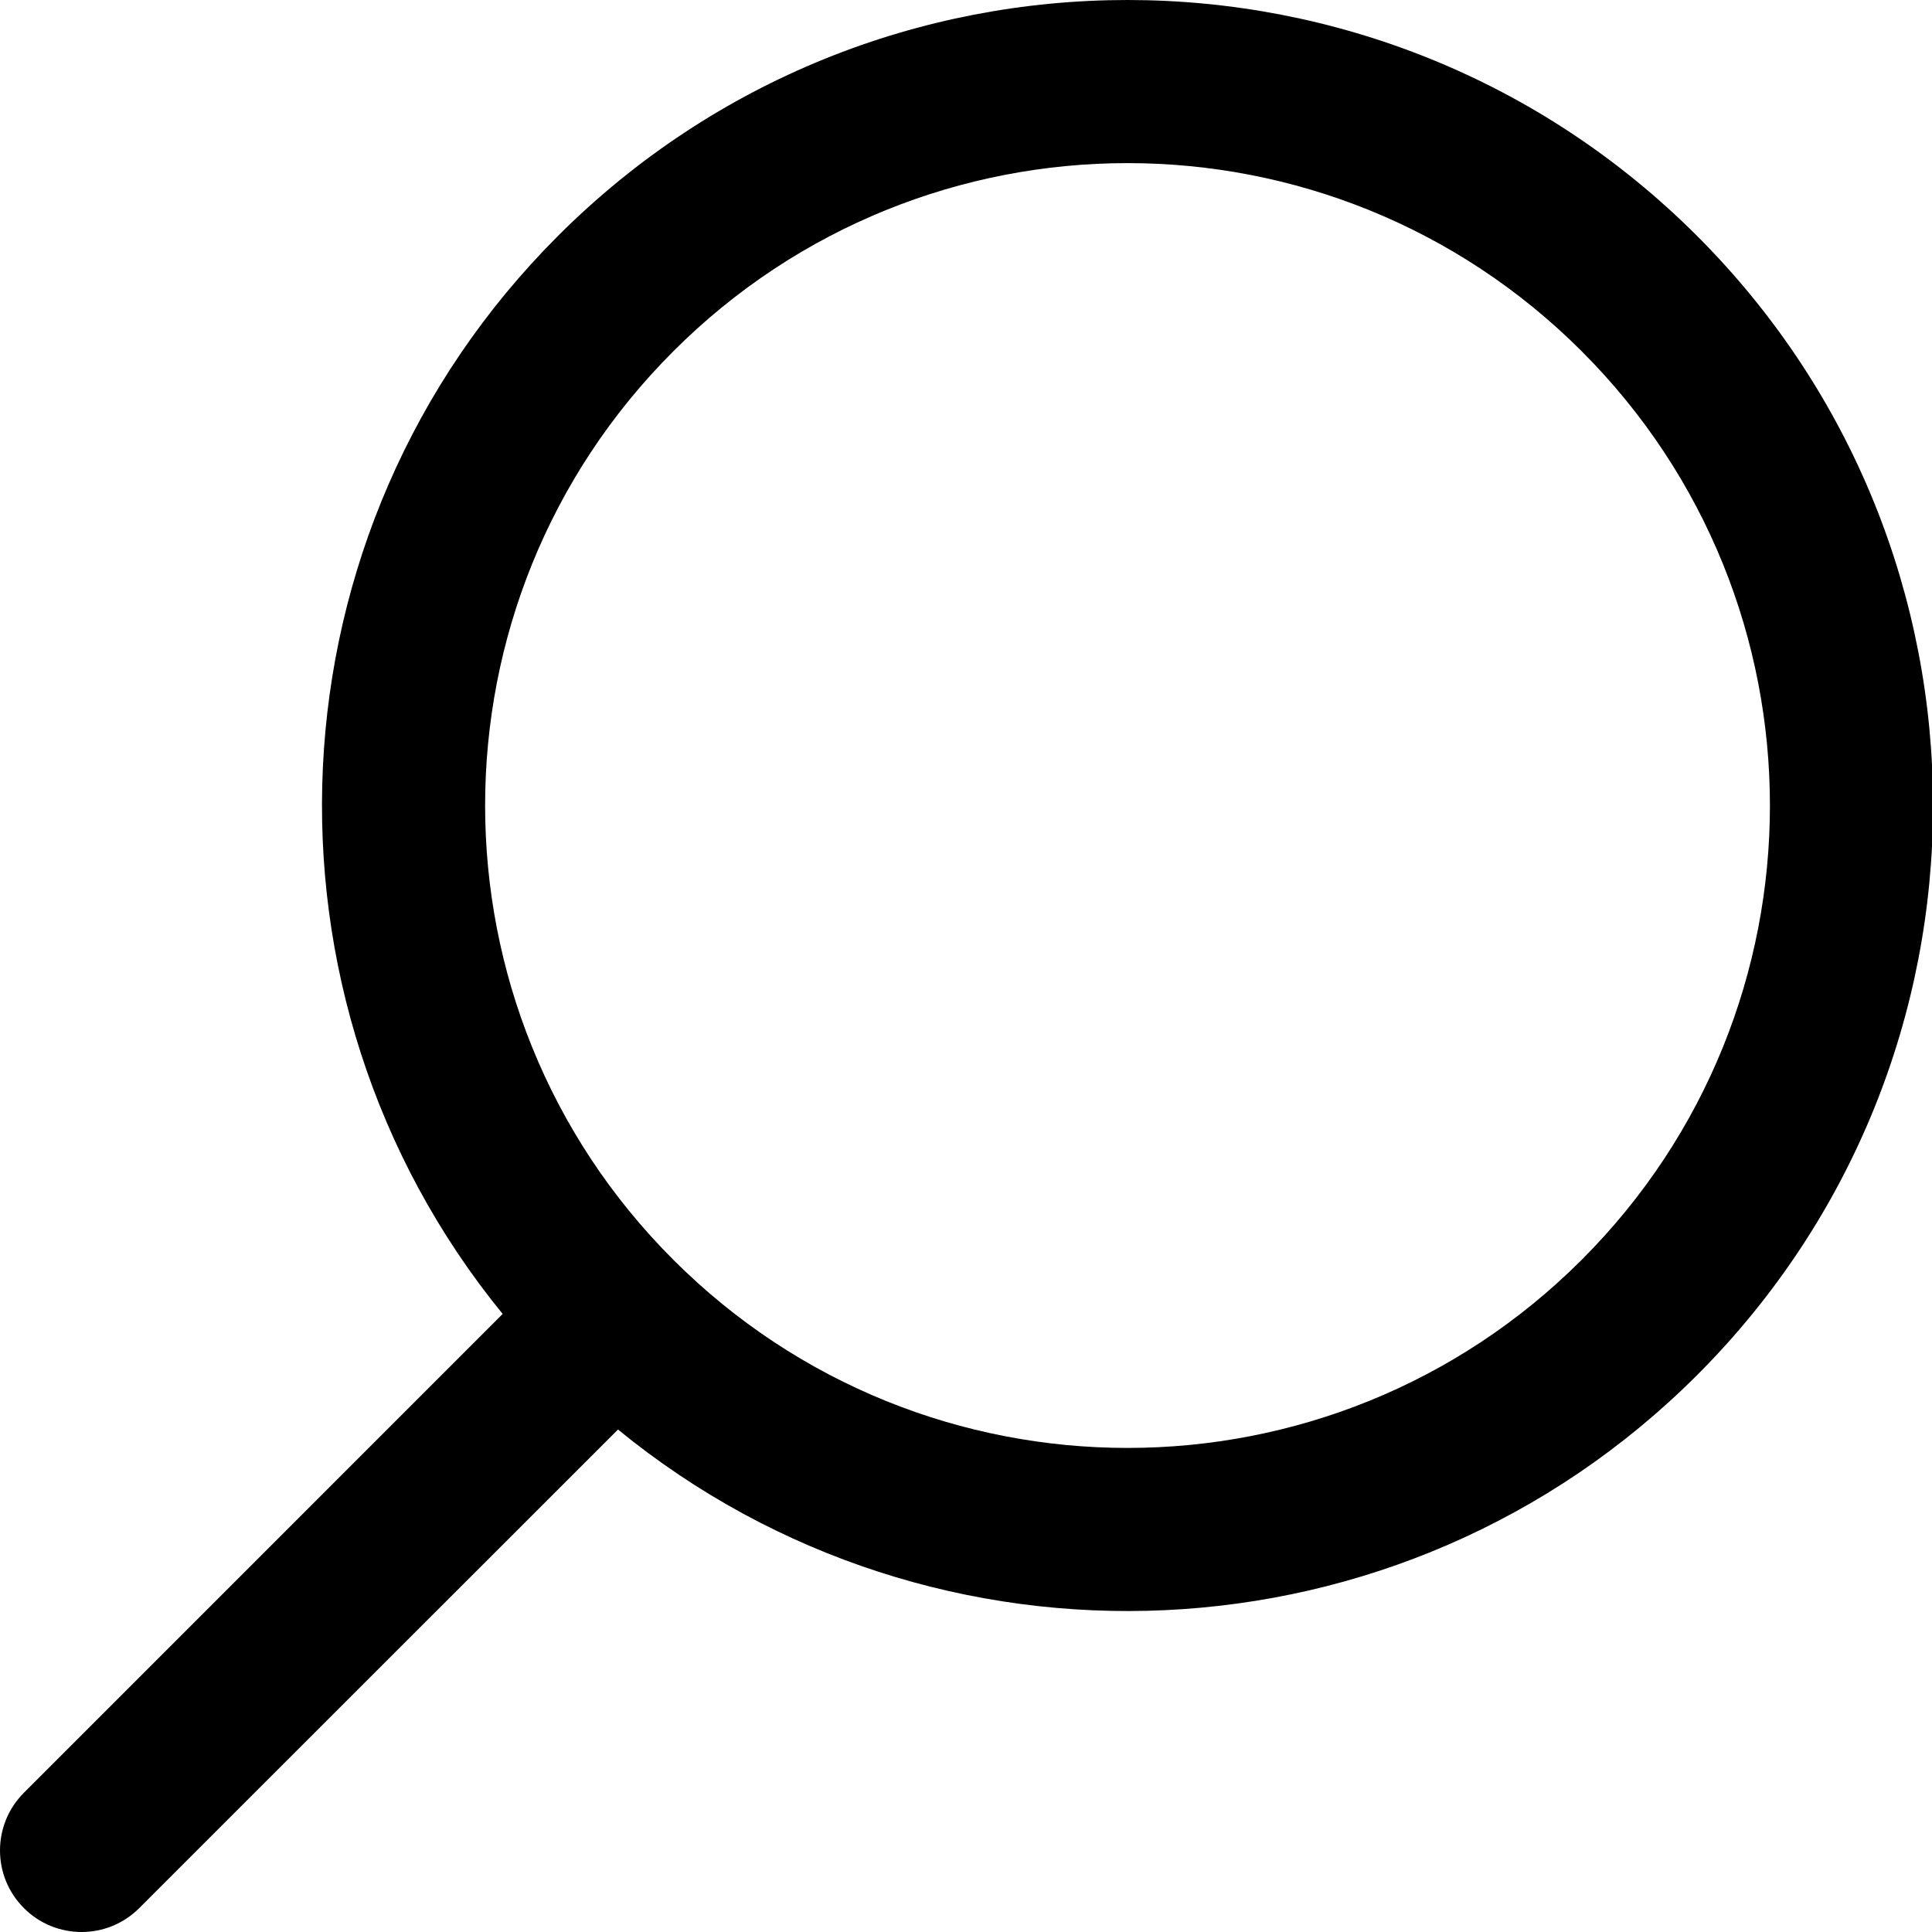
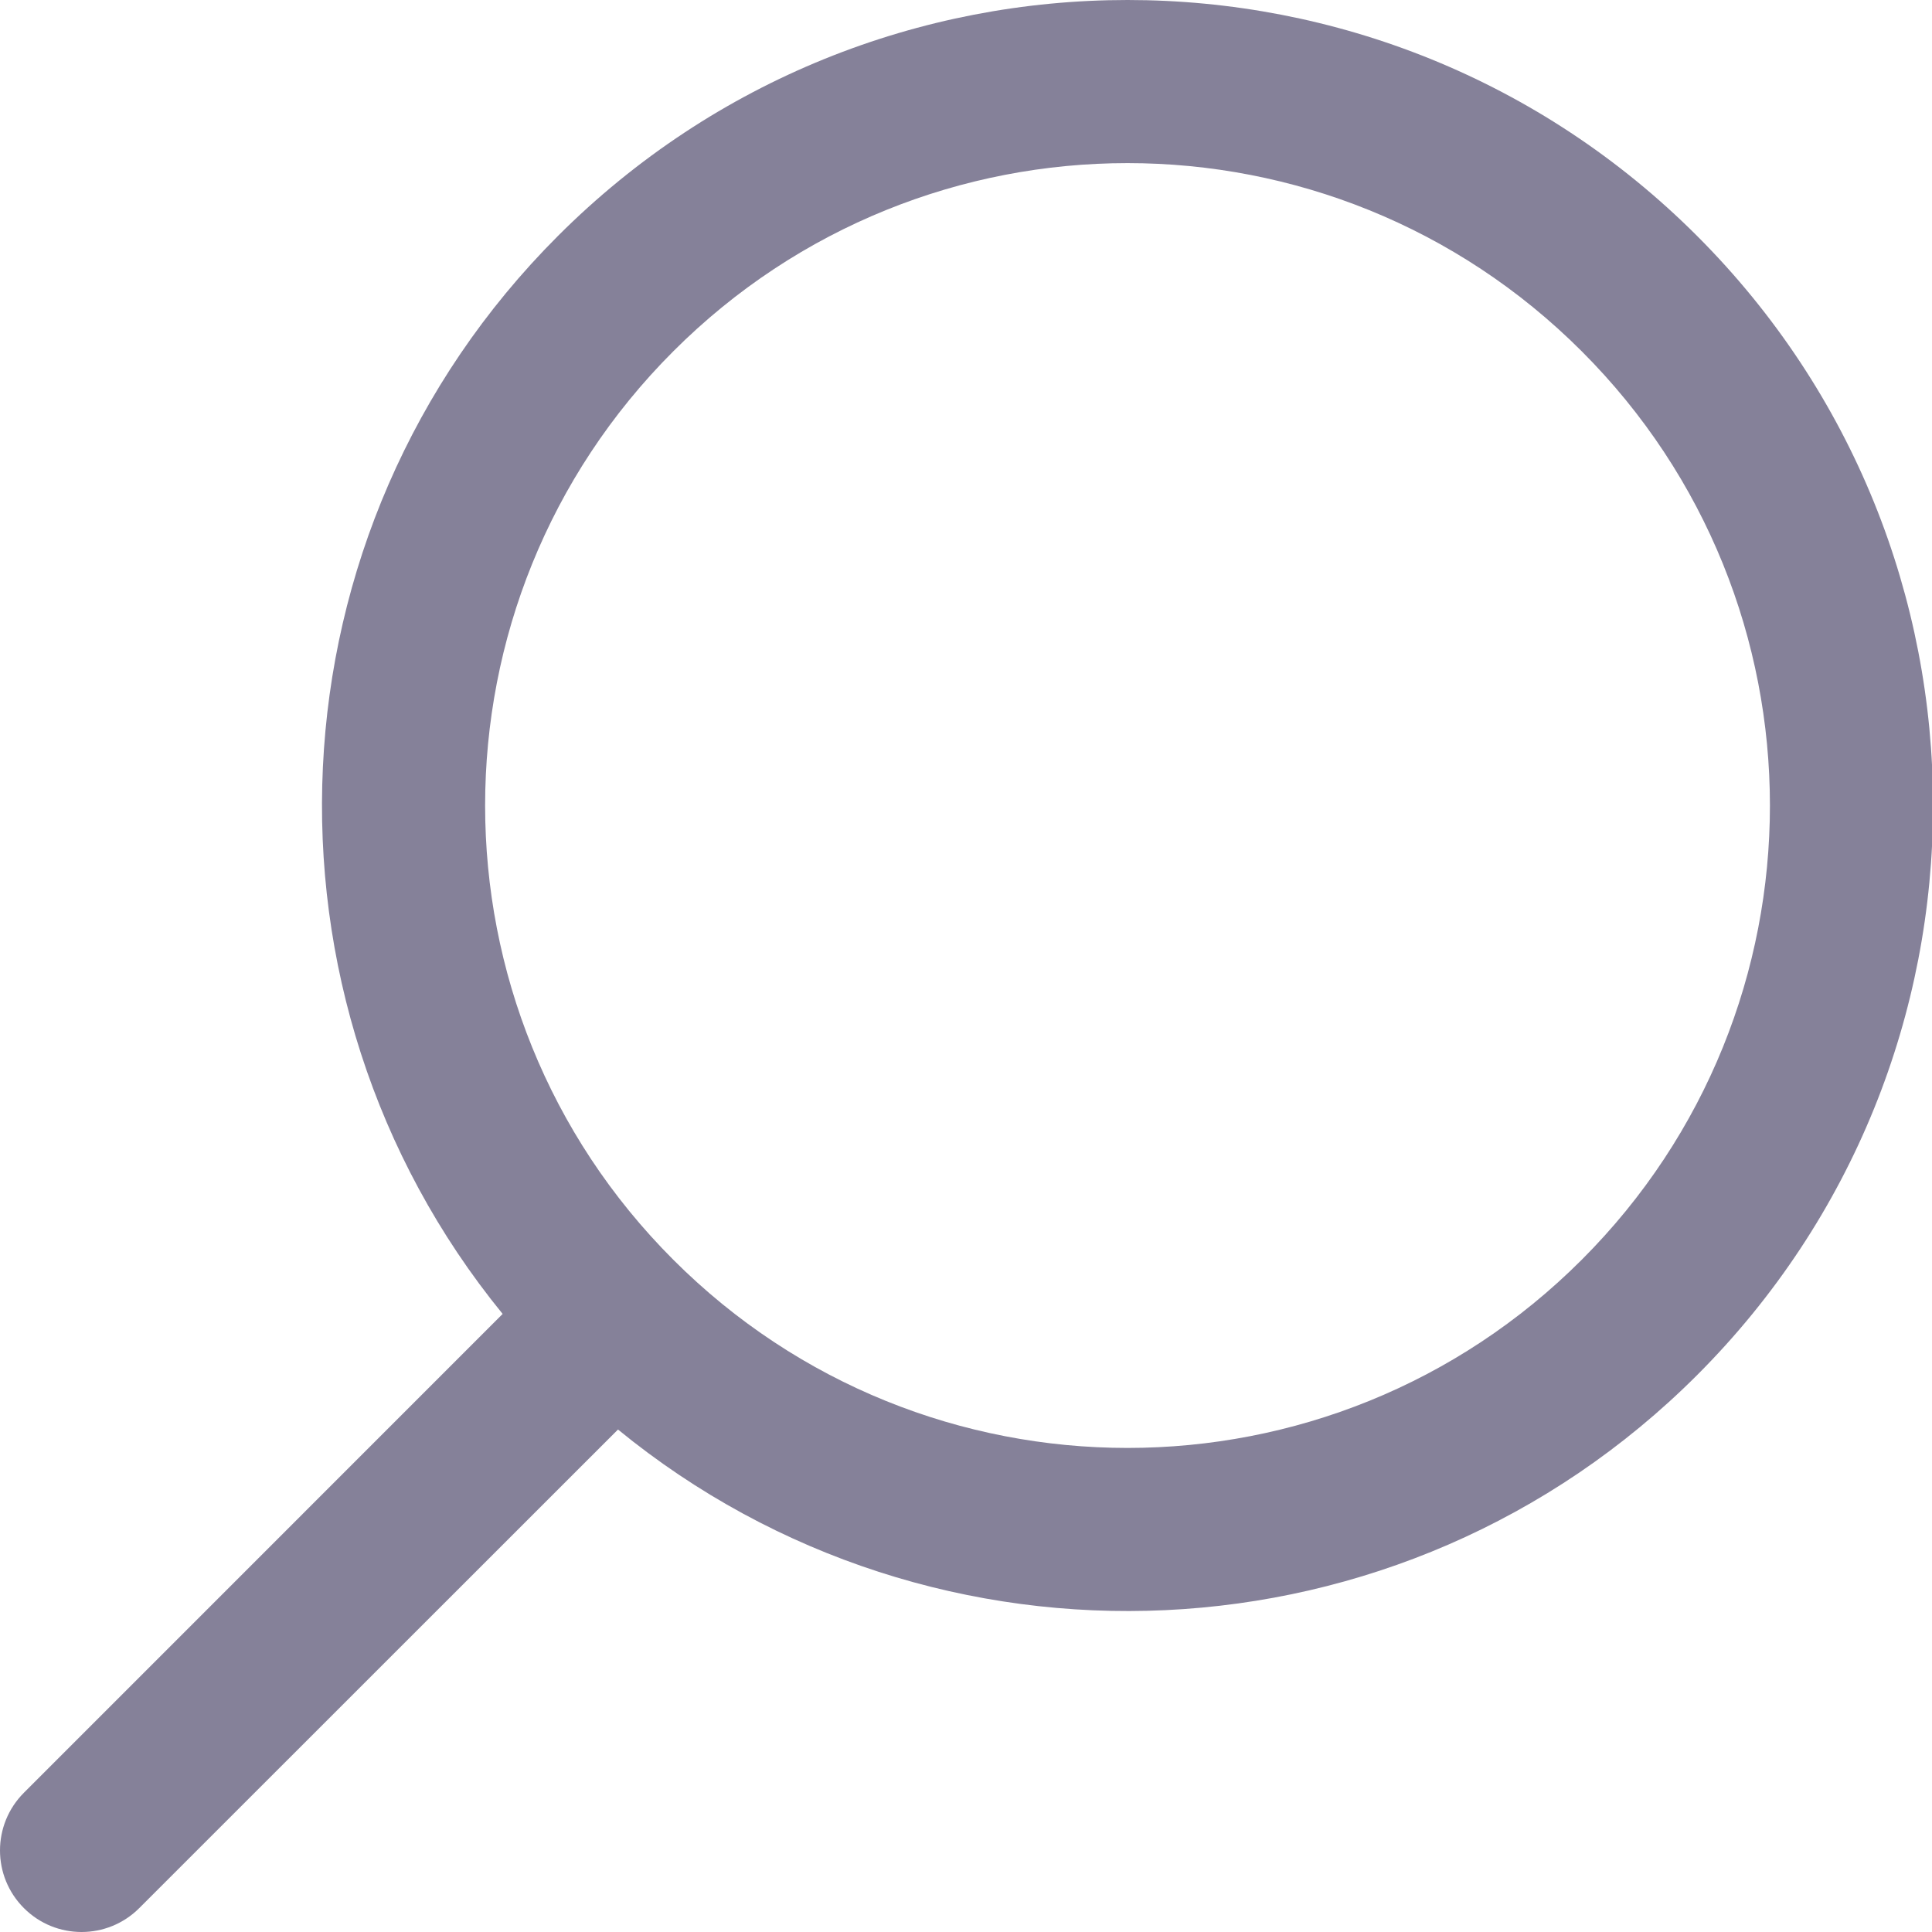
<svg xmlns="http://www.w3.org/2000/svg" width="24px" height="24px" viewBox="0 0 24 24" version="1.1">
  <g id="Assets" stroke="none" stroke-width="1" fill="none" fill-rule="evenodd">
    <g id="assets" transform="translate(-763, -607)">
      <g id="icon/Search" transform="translate(763, 607)">
-         <path d="M21.082,2.931 C24.99,6.839 24.99,13.174 21.082,17.082 C17.414,20.75 11.607,20.975 7.677,17.758 L1.73,23.703 C1.334,24.099 0.692,24.099 0.297,23.703 C-0.099,23.308 -0.099,22.666 0.297,22.27 L6.244,16.322 C3.038,12.392 3.267,6.594 6.931,2.931 C10.839,-0.977 17.174,-0.977 21.082,2.931 Z M8.364,4.364 C5.247,7.48 5.247,12.533 8.364,15.649 C11.48,18.766 16.533,18.766 19.649,15.649 C22.766,12.533 22.766,7.48 19.649,4.364 C16.533,1.247 11.48,1.247 8.364,4.364 Z" id="iconSearch" fill="#000" fill-rule="evenodd" />
+         <path d="M21.082,2.931 C24.99,6.839 24.99,13.174 21.082,17.082 C17.414,20.75 11.607,20.975 7.677,17.758 L1.73,23.703 C1.334,24.099 0.692,24.099 0.297,23.703 C-0.099,23.308 -0.099,22.666 0.297,22.27 L6.244,16.322 C3.038,12.392 3.267,6.594 6.931,2.931 C10.839,-0.977 17.174,-0.977 21.082,2.931 Z M8.364,4.364 C5.247,7.48 5.247,12.533 8.364,15.649 C11.48,18.766 16.533,18.766 19.649,15.649 C22.766,12.533 22.766,7.48 19.649,4.364 C16.533,1.247 11.48,1.247 8.364,4.364 Z" id="iconSearch" fill="#858199" fill-rule="evenodd" />
        <rect id="bound" x="0" y="0" width="24" height="24" />
      </g>
    </g>
  </g>
</svg>
